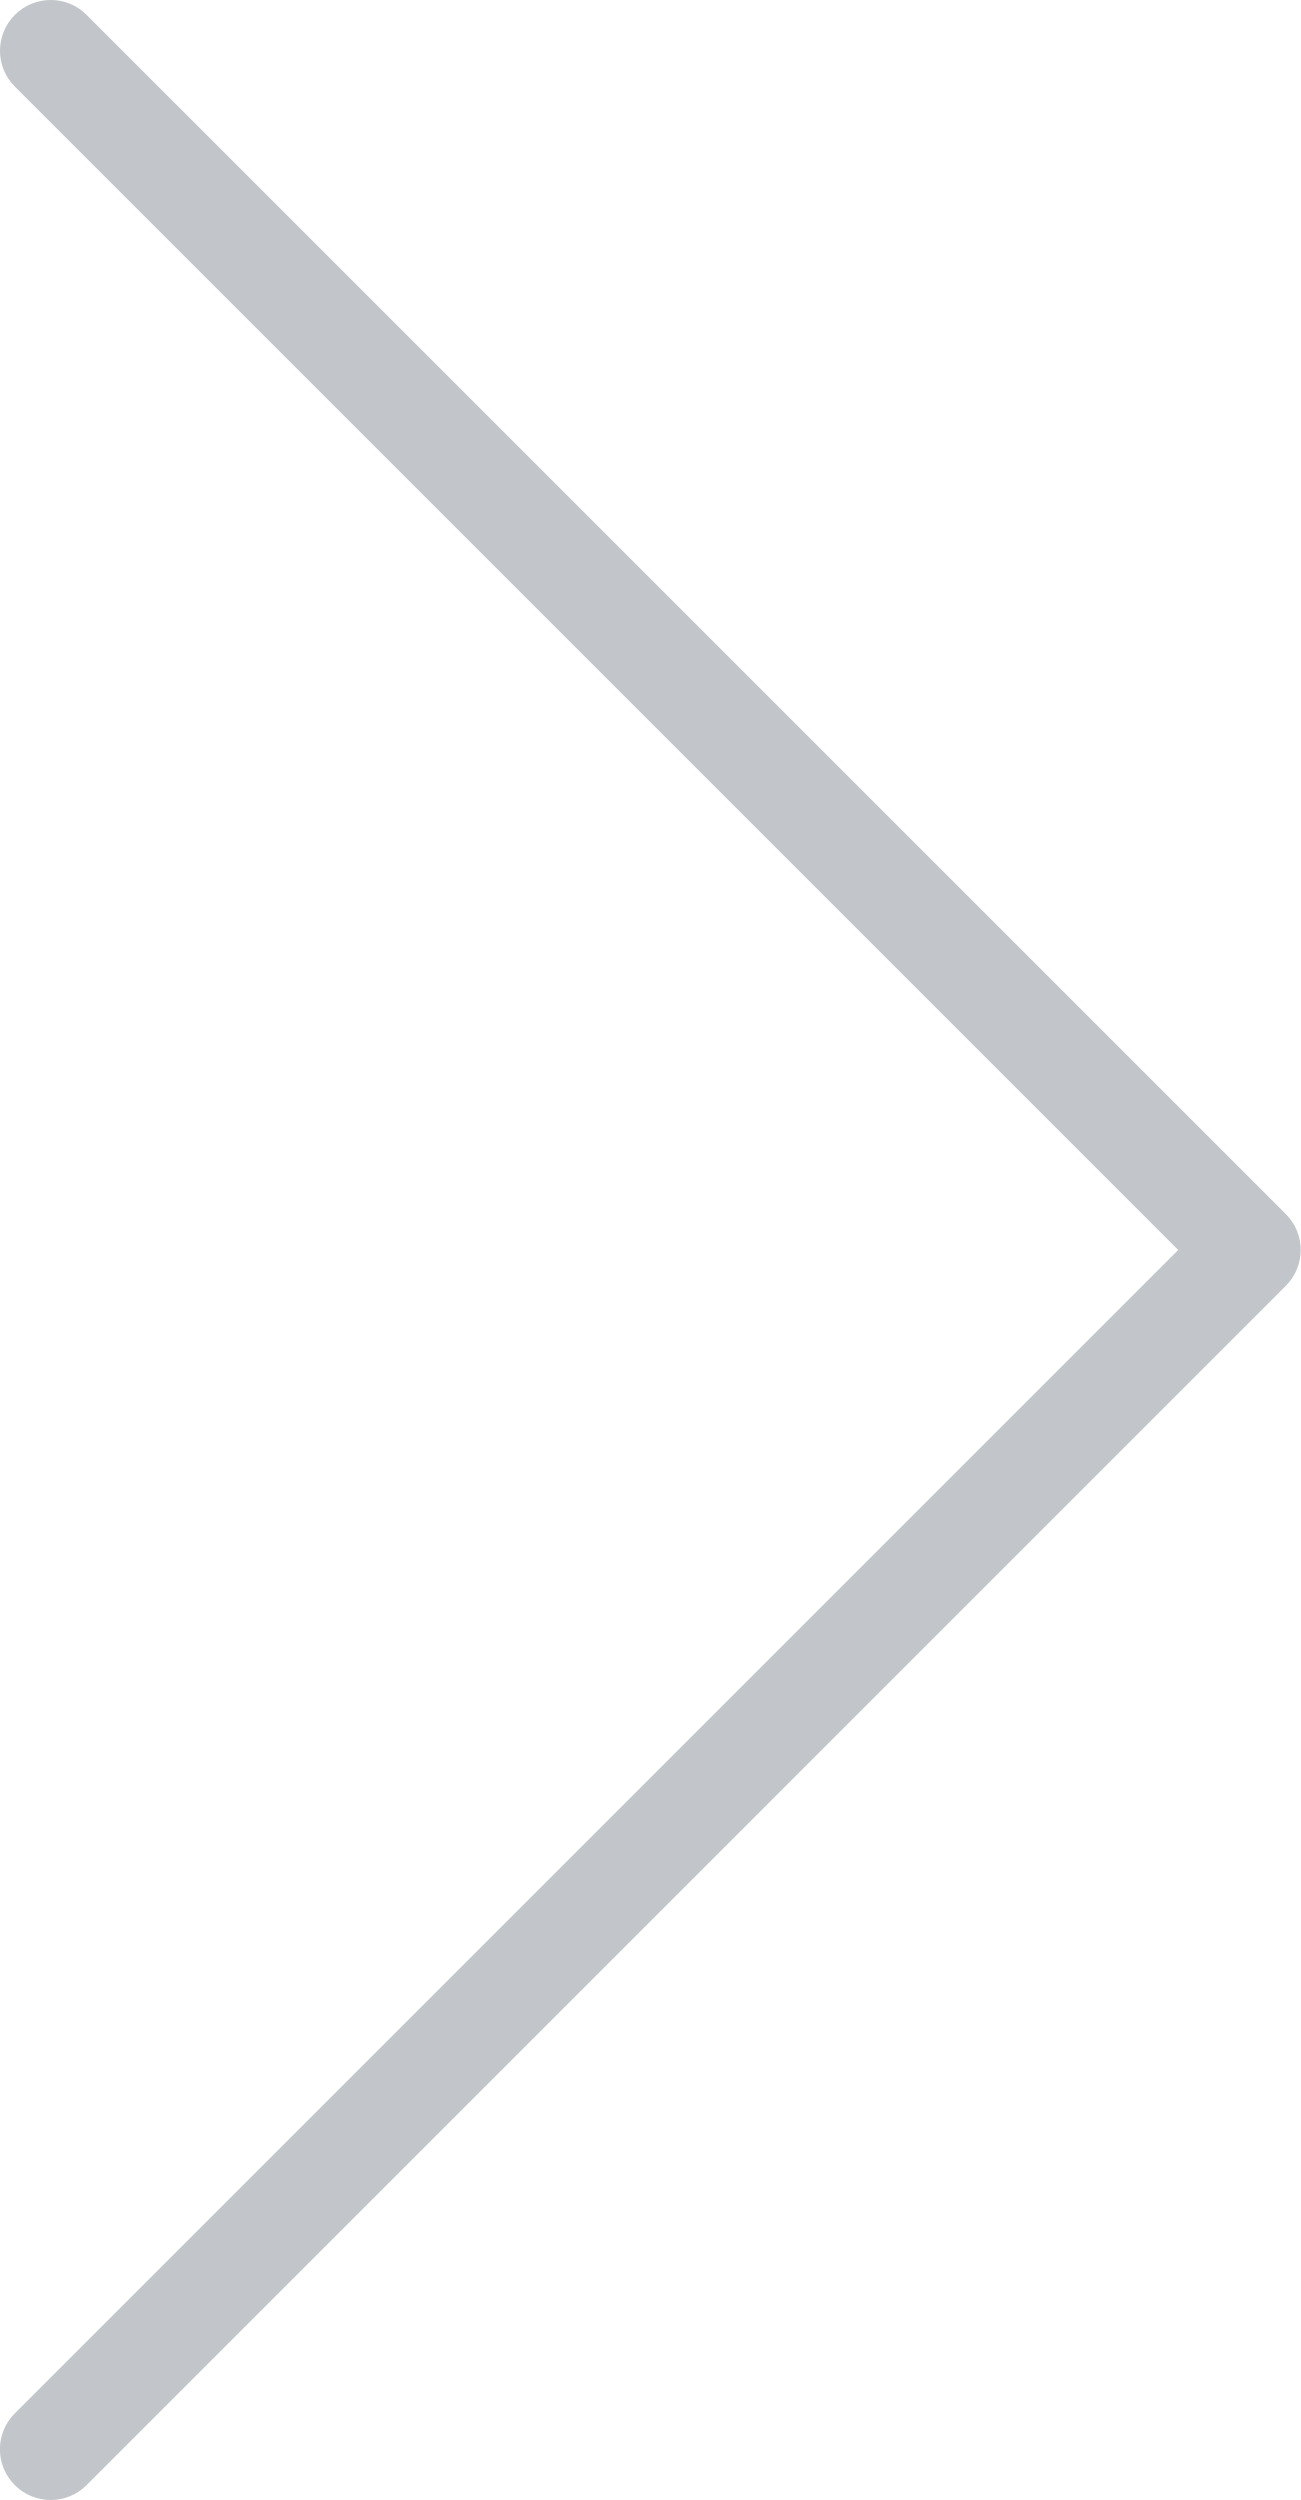
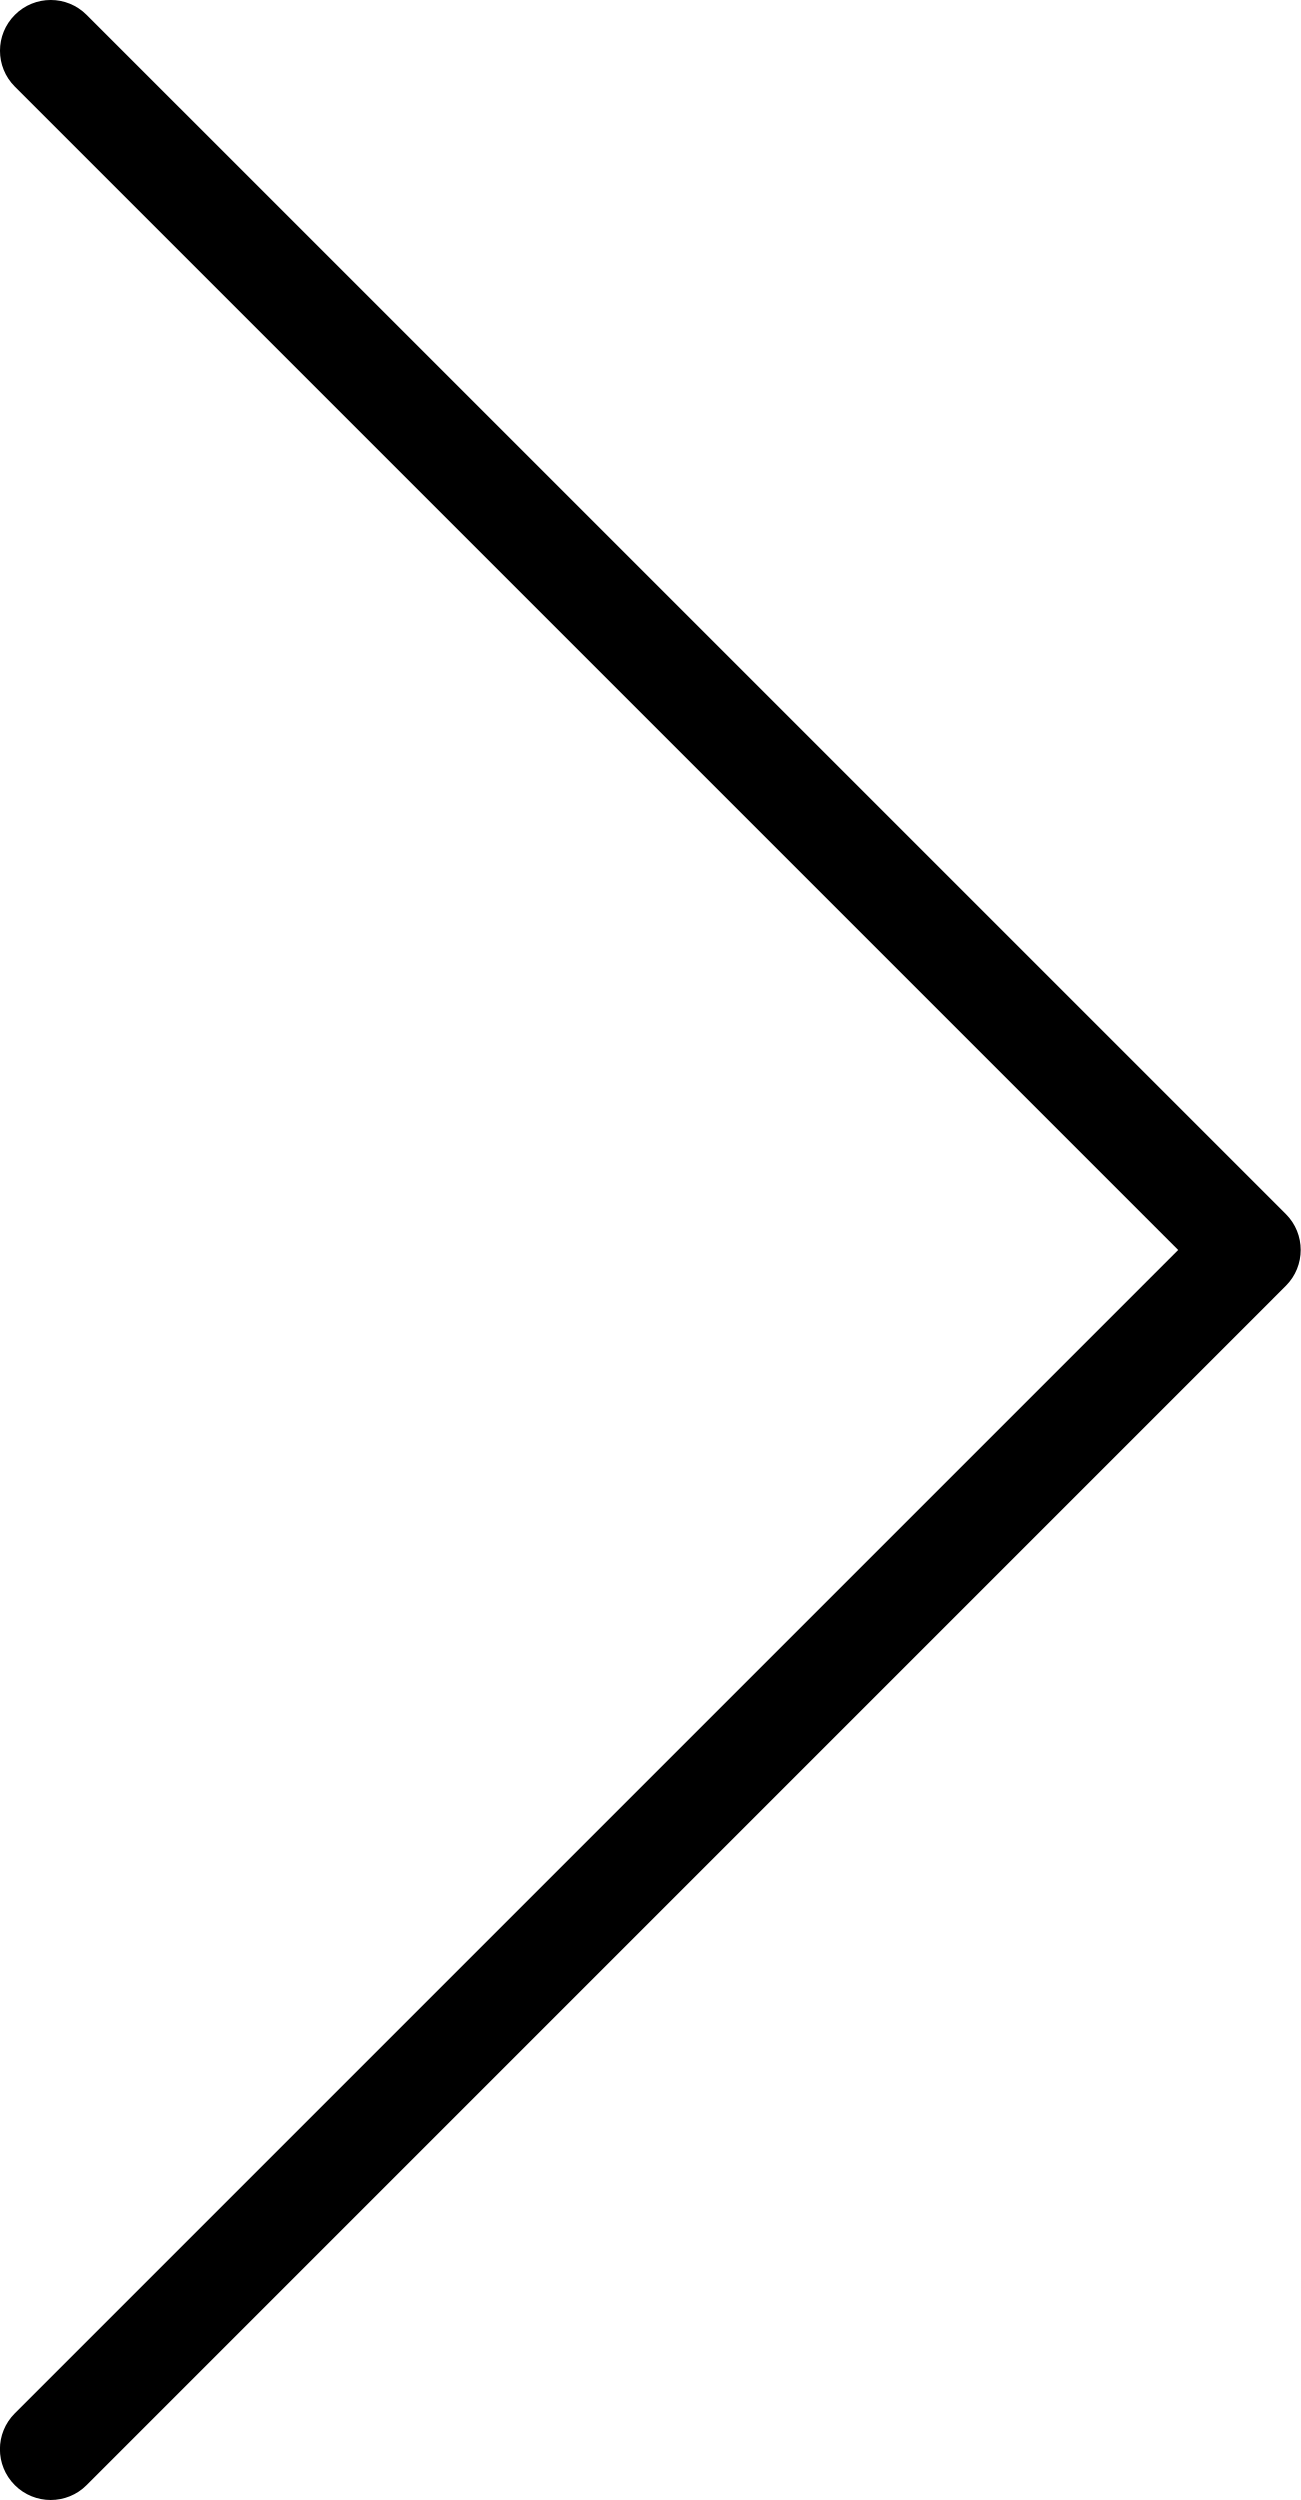
<svg xmlns="http://www.w3.org/2000/svg" version="1.1" id="Layer_1" x="0px" y="0px" width="21.706px" height="41.719px" viewBox="0 0 21.706 41.719" enable-background="new 0 0 21.706 41.719" xml:space="preserve">
-   <path fill="#c2c6ca" d="M19.661,20.859L0.248,1.446c-0.331-0.331-0.331-0.867,0-1.198c0.33-0.331,0.867-0.331,1.197,0l20.013,20.012 c0.33,0.33,0.33,0.867,0,1.197L1.445,41.471c-0.164,0.165-0.382,0.248-0.599,0.248s-0.434-0.083-0.599-0.248 c-0.331-0.331-0.331-0.867,0-1.198L19.661,20.859z" />
+   <path d="M19.661,20.859L0.248,1.446c-0.331-0.331-0.331-0.867,0-1.198c0.33-0.331,0.867-0.331,1.197,0l20.013,20.012 c0.33,0.33,0.33,0.867,0,1.197L1.445,41.471c-0.164,0.165-0.382,0.248-0.599,0.248s-0.434-0.083-0.599-0.248 c-0.331-0.331-0.331-0.867,0-1.198L19.661,20.859z" />
</svg>
